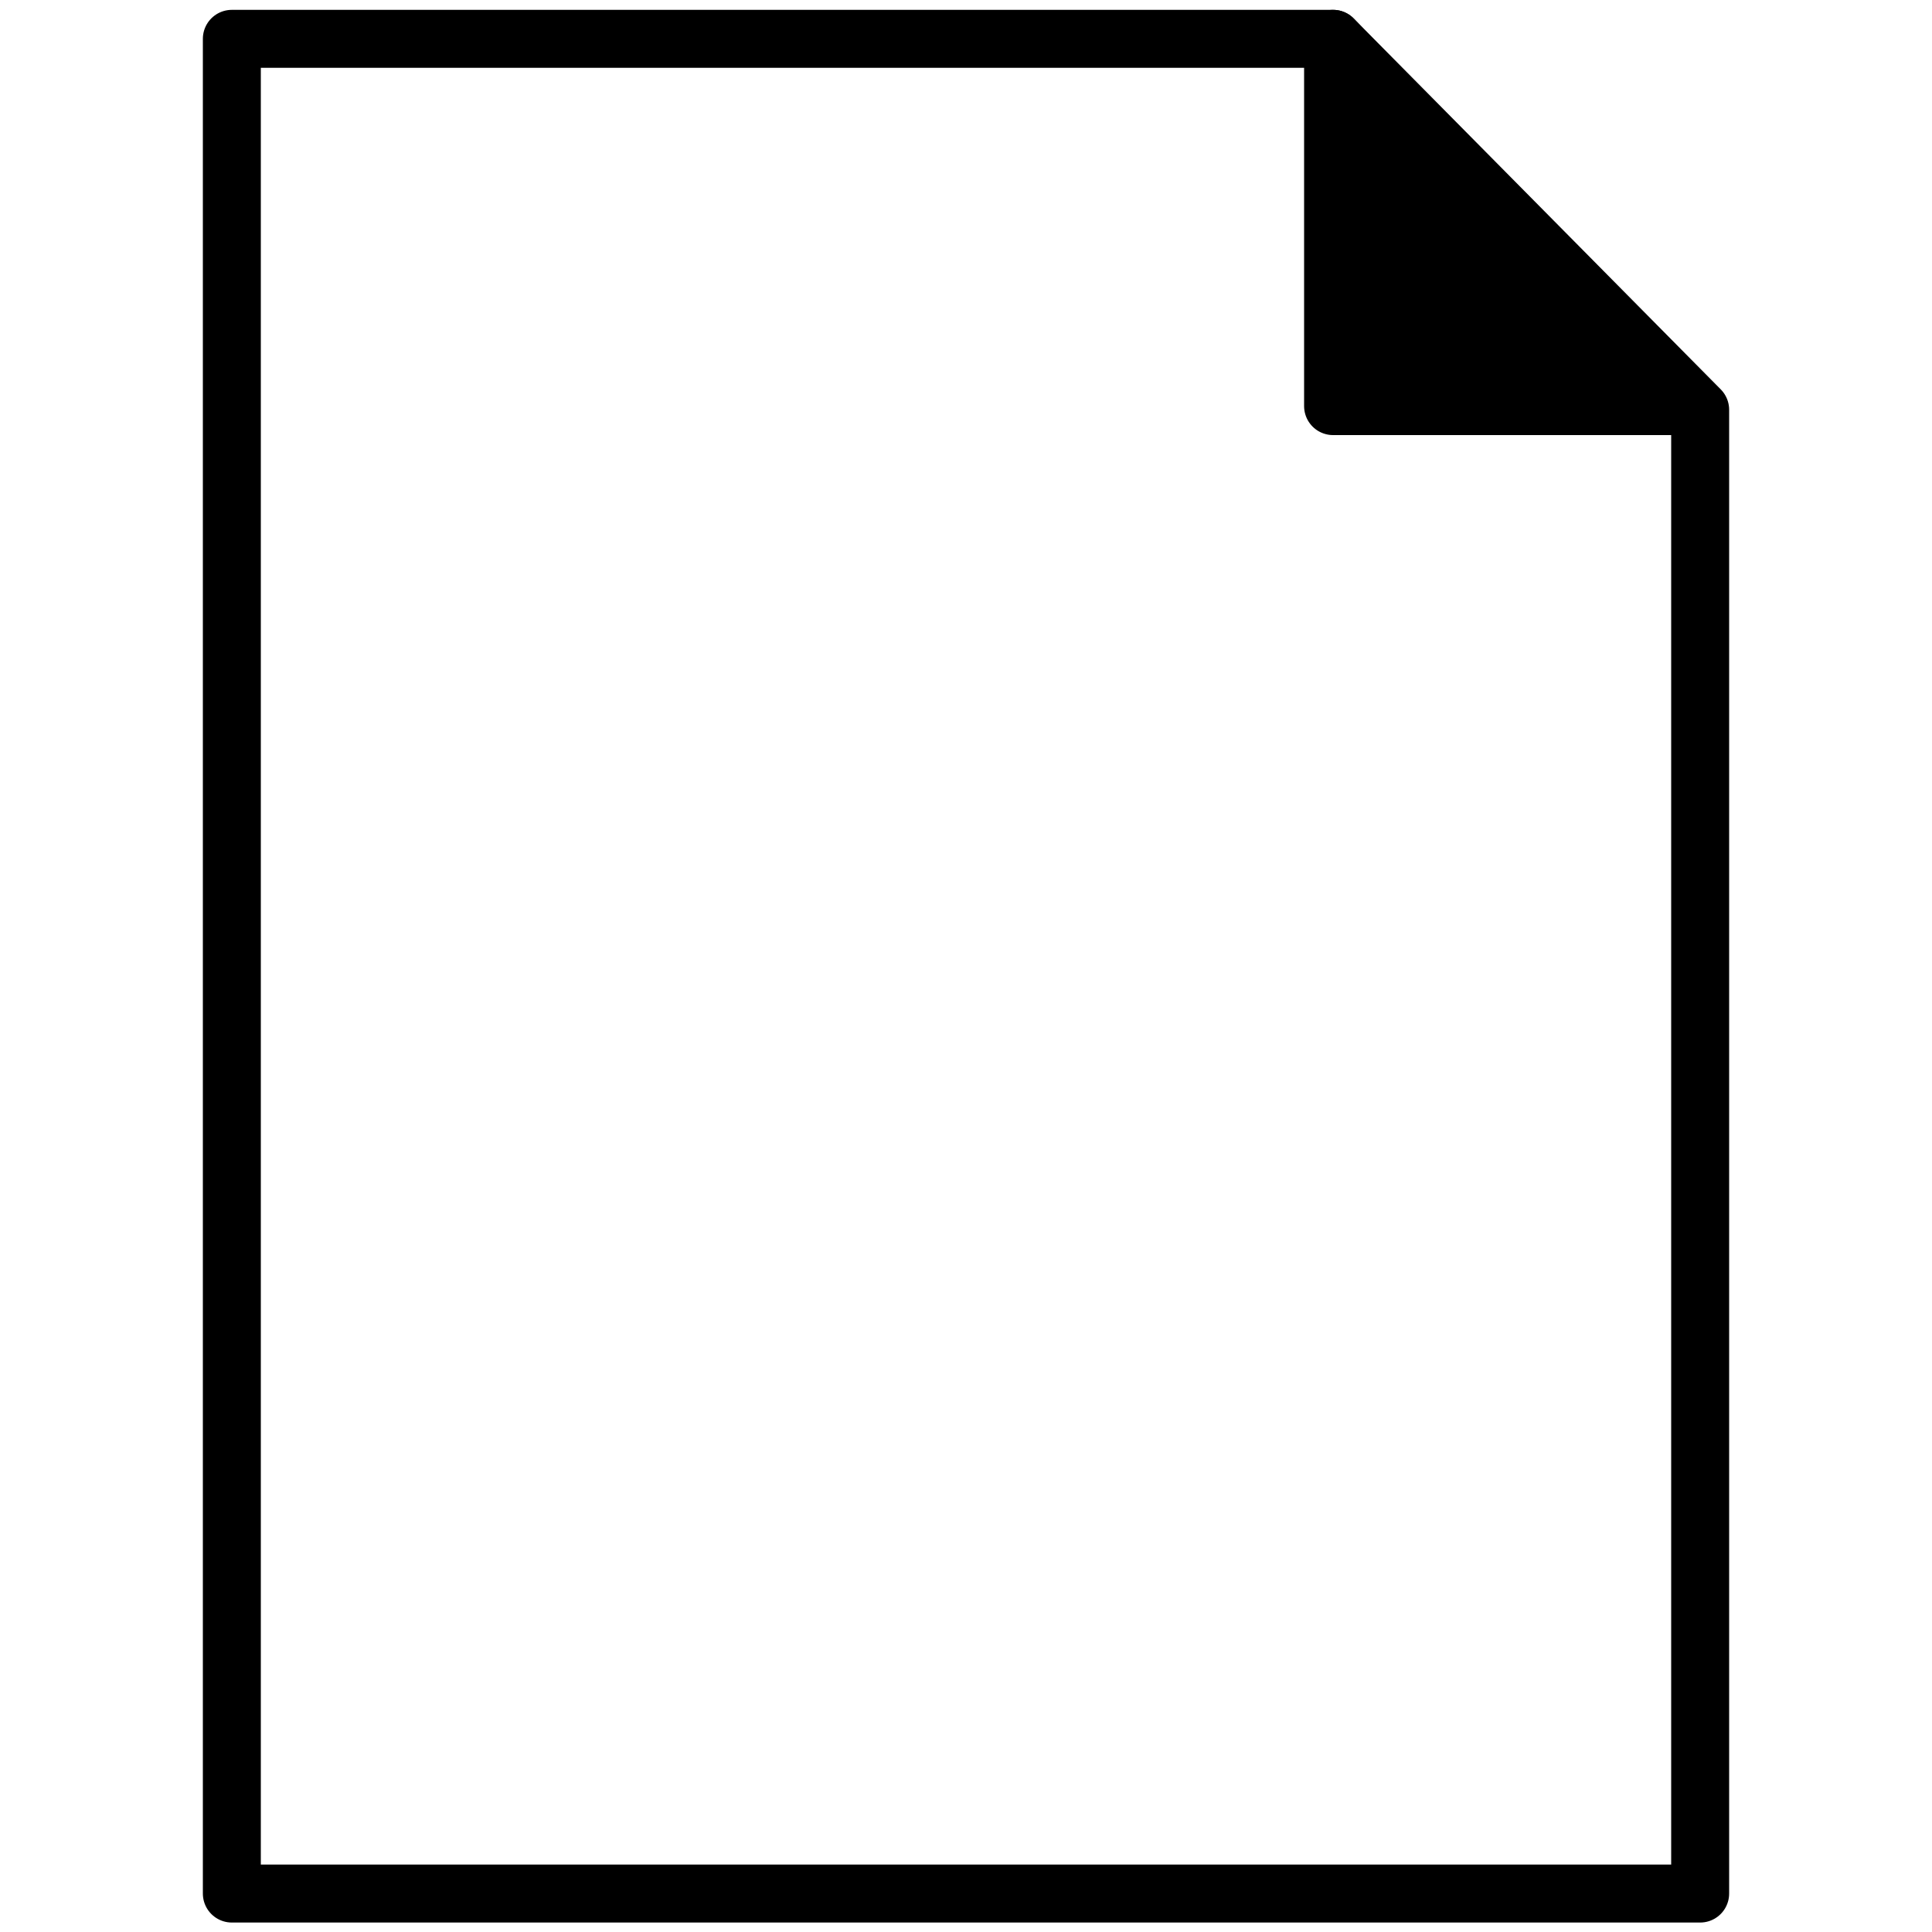
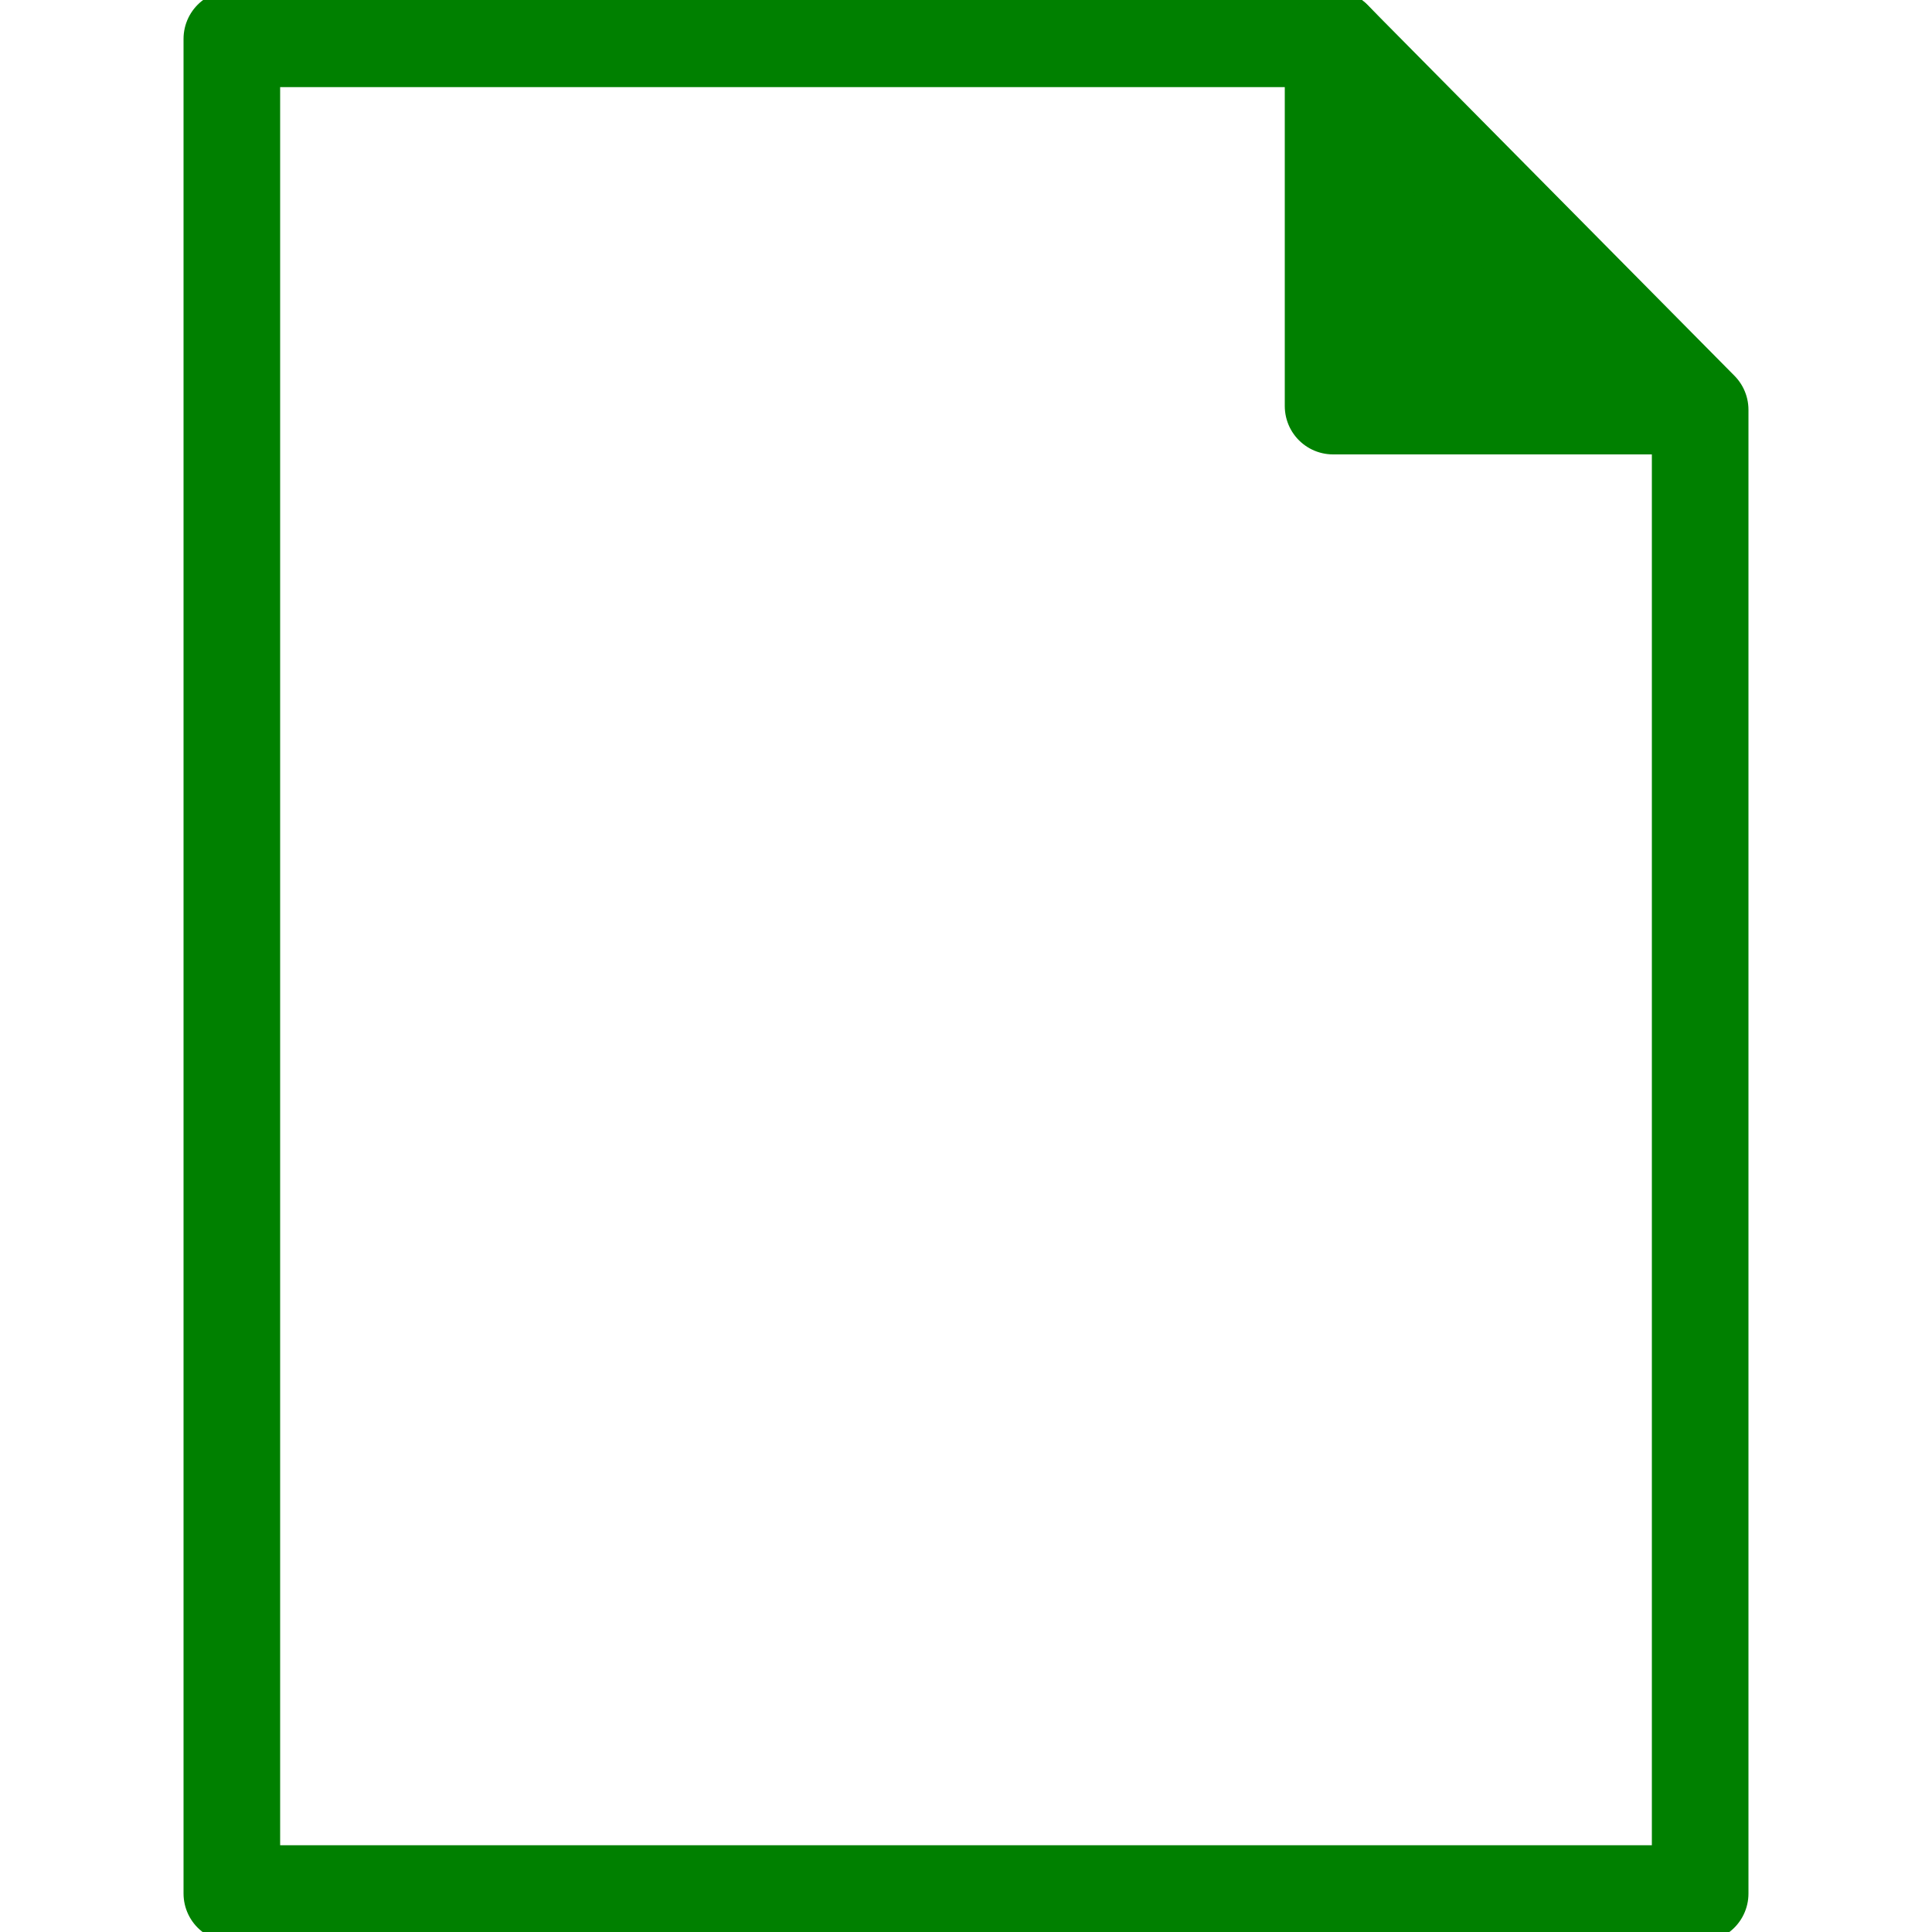
- <svg xmlns="http://www.w3.org/2000/svg" xmlns:ns1="http://xml.openoffice.org/svg/export" version="1.2" baseProfile="tiny" width="100mm" height="100mm" viewBox="0 0 10000 10000" preserveAspectRatio="xMidYMid" fill-rule="evenodd" clip-path="url(#presentation_clip_path)" stroke-width="28.222" stroke-linejoin="round" xml:space="preserve">
-   <defs class="ClipPathGroup">
-     <clipPath id="presentation_clip_path" clipPathUnits="userSpaceOnUse">
-       <rect x="0" y="0" width="10000" height="10000" />
-     </clipPath>
-   </defs>
-   <defs class="TextShapeIndex">
-     <g ns1:slide="id1" ns1:id-list="id3 id4" />
-   </defs>
-   <defs class="EmbeddedBulletChars">
-     <g id="bullet-char-template(57356)" transform="scale(0.0004882812,-0.0004882812)">
-       <path d="M 580,1141 L 1163,571 580,0 -4,571 580,1141 Z" />
-     </g>
-     <g id="bullet-char-template(57354)" transform="scale(0.0004882812,-0.0004882812)">
-       <path d="M 8,1128 L 1137,1128 1137,0 8,0 8,1128 Z" />
-     </g>
-     <g id="bullet-char-template(10146)" transform="scale(0.0004882812,-0.0004882812)">
-       <path d="M 174,0 L 602,739 174,1481 1456,739 174,0 Z M 1358,739 L 309,1346 659,739 1358,739 Z" />
-     </g>
-     <g id="bullet-char-template(10132)" transform="scale(0.0004882812,-0.0004882812)">
-       <path d="M 2015,739 L 1276,0 717,0 1260,543 174,543 174,936 1260,936 717,1481 1274,1481 2015,739 Z" />
-     </g>
-     <g id="bullet-char-template(10007)" transform="scale(0.0004882812,-0.0004882812)">
-       <path d="M 0,-2 C -7,14 -16,27 -25,37 L 356,567 C 262,823 215,952 215,954 215,979 228,992 255,992 264,992 276,990 289,987 310,991 331,999 354,1012 L 381,999 492,748 772,1049 836,1024 860,1049 C 881,1039 901,1025 922,1006 886,937 835,863 770,784 769,783 710,716 594,584 L 774,223 C 774,196 753,168 711,139 L 727,119 C 717,90 699,76 672,76 641,76 570,178 457,381 L 164,-76 C 142,-110 111,-127 72,-127 30,-127 9,-110 8,-76 1,-67 -2,-52 -2,-32 -2,-23 -1,-13 0,-2 Z" />
-     </g>
-     <g id="bullet-char-template(10004)" transform="scale(0.0004882812,-0.0004882812)">
-       <path d="M 285,-33 C 182,-33 111,30 74,156 52,228 41,333 41,471 41,549 55,616 82,672 116,743 169,778 240,778 293,778 328,747 346,684 L 369,508 C 377,444 397,411 428,410 L 1163,1116 C 1174,1127 1196,1133 1229,1133 1271,1133 1292,1118 1292,1087 L 1292,965 C 1292,929 1282,901 1262,881 L 442,47 C 390,-6 338,-33 285,-33 Z" />
-     </g>
-     <g id="bullet-char-template(9679)" transform="scale(0.0004882812,-0.0004882812)">
-       <path d="M 813,0 C 632,0 489,54 383,161 276,268 223,411 223,592 223,773 276,916 383,1023 489,1130 632,1184 813,1184 992,1184 1136,1130 1245,1023 1353,916 1407,772 1407,592 1407,412 1353,268 1245,161 1136,54 992,0 813,0 Z" />
-     </g>
-     <g id="bullet-char-template(8226)" transform="scale(0.0004882812,-0.0004882812)">
-       <path d="M 346,457 C 273,457 209,483 155,535 101,586 74,649 74,723 74,796 101,859 155,911 209,963 273,989 346,989 419,989 480,963 531,910 582,859 608,796 608,723 608,648 583,586 532,535 482,483 420,457 346,457 Z" />
-     </g>
-     <g id="bullet-char-template(8211)" transform="scale(0.0004882812,-0.0004882812)">
-       <path d="M -4,459 L 1135,459 1135,606 -4,606 -4,459 Z" />
-     </g>
-   </defs>
-   <defs class="TextEmbeddedBitmaps" />
+ <svg xmlns="http://www.w3.org/2000/svg" version="1.2" width="100mm" height="100mm" viewBox="0 0 10000 10000" preserveAspectRatio="xMidYMid" xml:space="preserve">
  <g>
-     <g id="id2" class="Master_Slide">
-       <g id="bg-id2" class="Background" />
-       <g id="bo-id2" class="BackgroundObjects" />
-     </g>
-   </g>
-   <g class="SlideGroup">
-     <g>
-       <g id="id1" class="Slide" clip-path="url(#presentation_clip_path)">
-         <g class="Page">
-           <g class="com.sun.star.drawing.PolyPolygonShape">
-             <g id="id3">
-               <path fill="none" stroke="rgb(0,0,0)" stroke-width="300" stroke-linejoin="round" d="M 8800,2121 L 8800,9801 1200,9801 1200,201 6900,201 8800,2121 Z" />
-             </g>
-           </g>
-           <g class="com.sun.star.drawing.CustomShape">
-             <g id="id4">
-               <path fill="rgb(0,0,0)" stroke="none" d="M 6900,201 L 8700,2102 6900,2102 6900,201 6900,201 Z M 6900,201 L 6900,201 Z M 8701,2102 L 8701,2102 Z" />
-               <path fill="none" stroke="rgb(0,0,0)" stroke-width="300" stroke-linejoin="round" d="M 6900,201 L 8700,2102 6900,2102 6900,201 6900,201 Z" />
-             </g>
-           </g>
-         </g>
-       </g>
-     </g>
+     <path fill="none" stroke="green" stroke-width="500" stroke-linejoin="round" d="M 8800,2121 L 8800,9801 1200,9801 1200,201 6900,201 8800,2121 Z" />
+     <path fill="green" stroke="none" d="M 6900,201 L 8700,2102 6900,2102 6900,201 6900,201 Z M 6900,201 L 6900,201 Z M 8701,2102 L 8701,2102 Z" />
+     <path fill="none" stroke="green" stroke-width="500" stroke-linejoin="round" d="M 6900,201 L 8700,2102 6900,2102 6900,201 6900,201 Z" />
  </g>
</svg>
